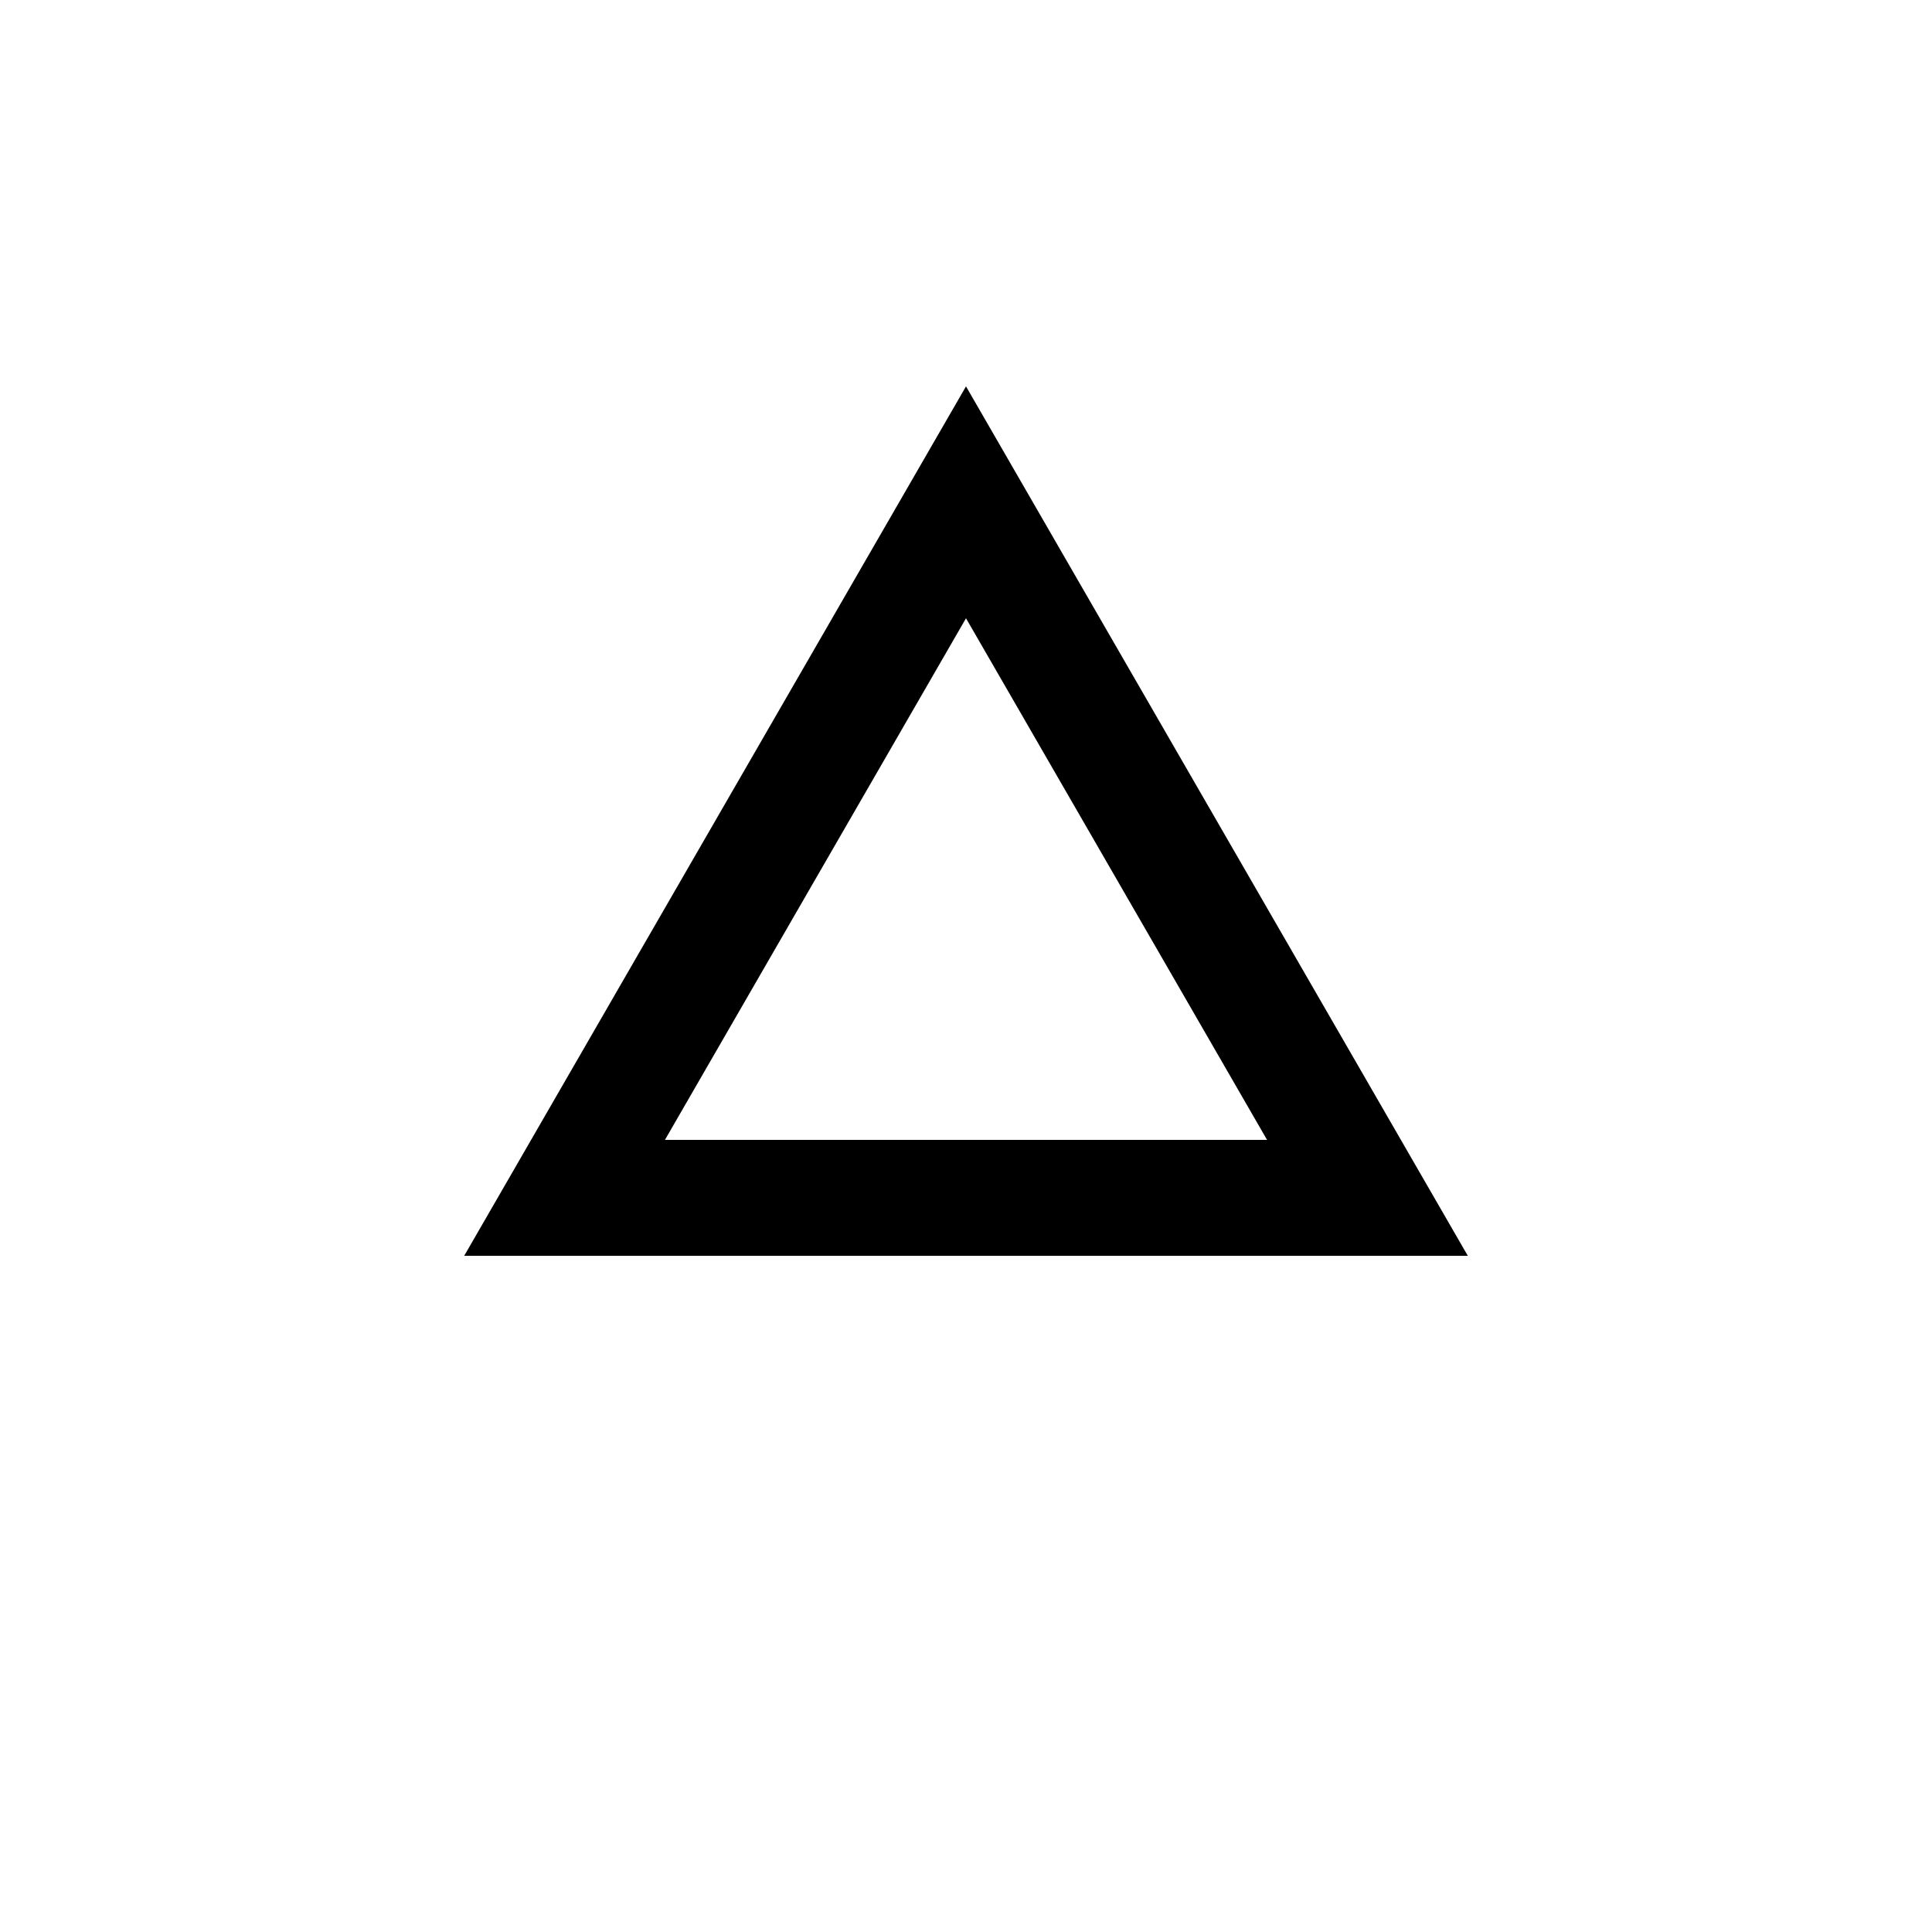
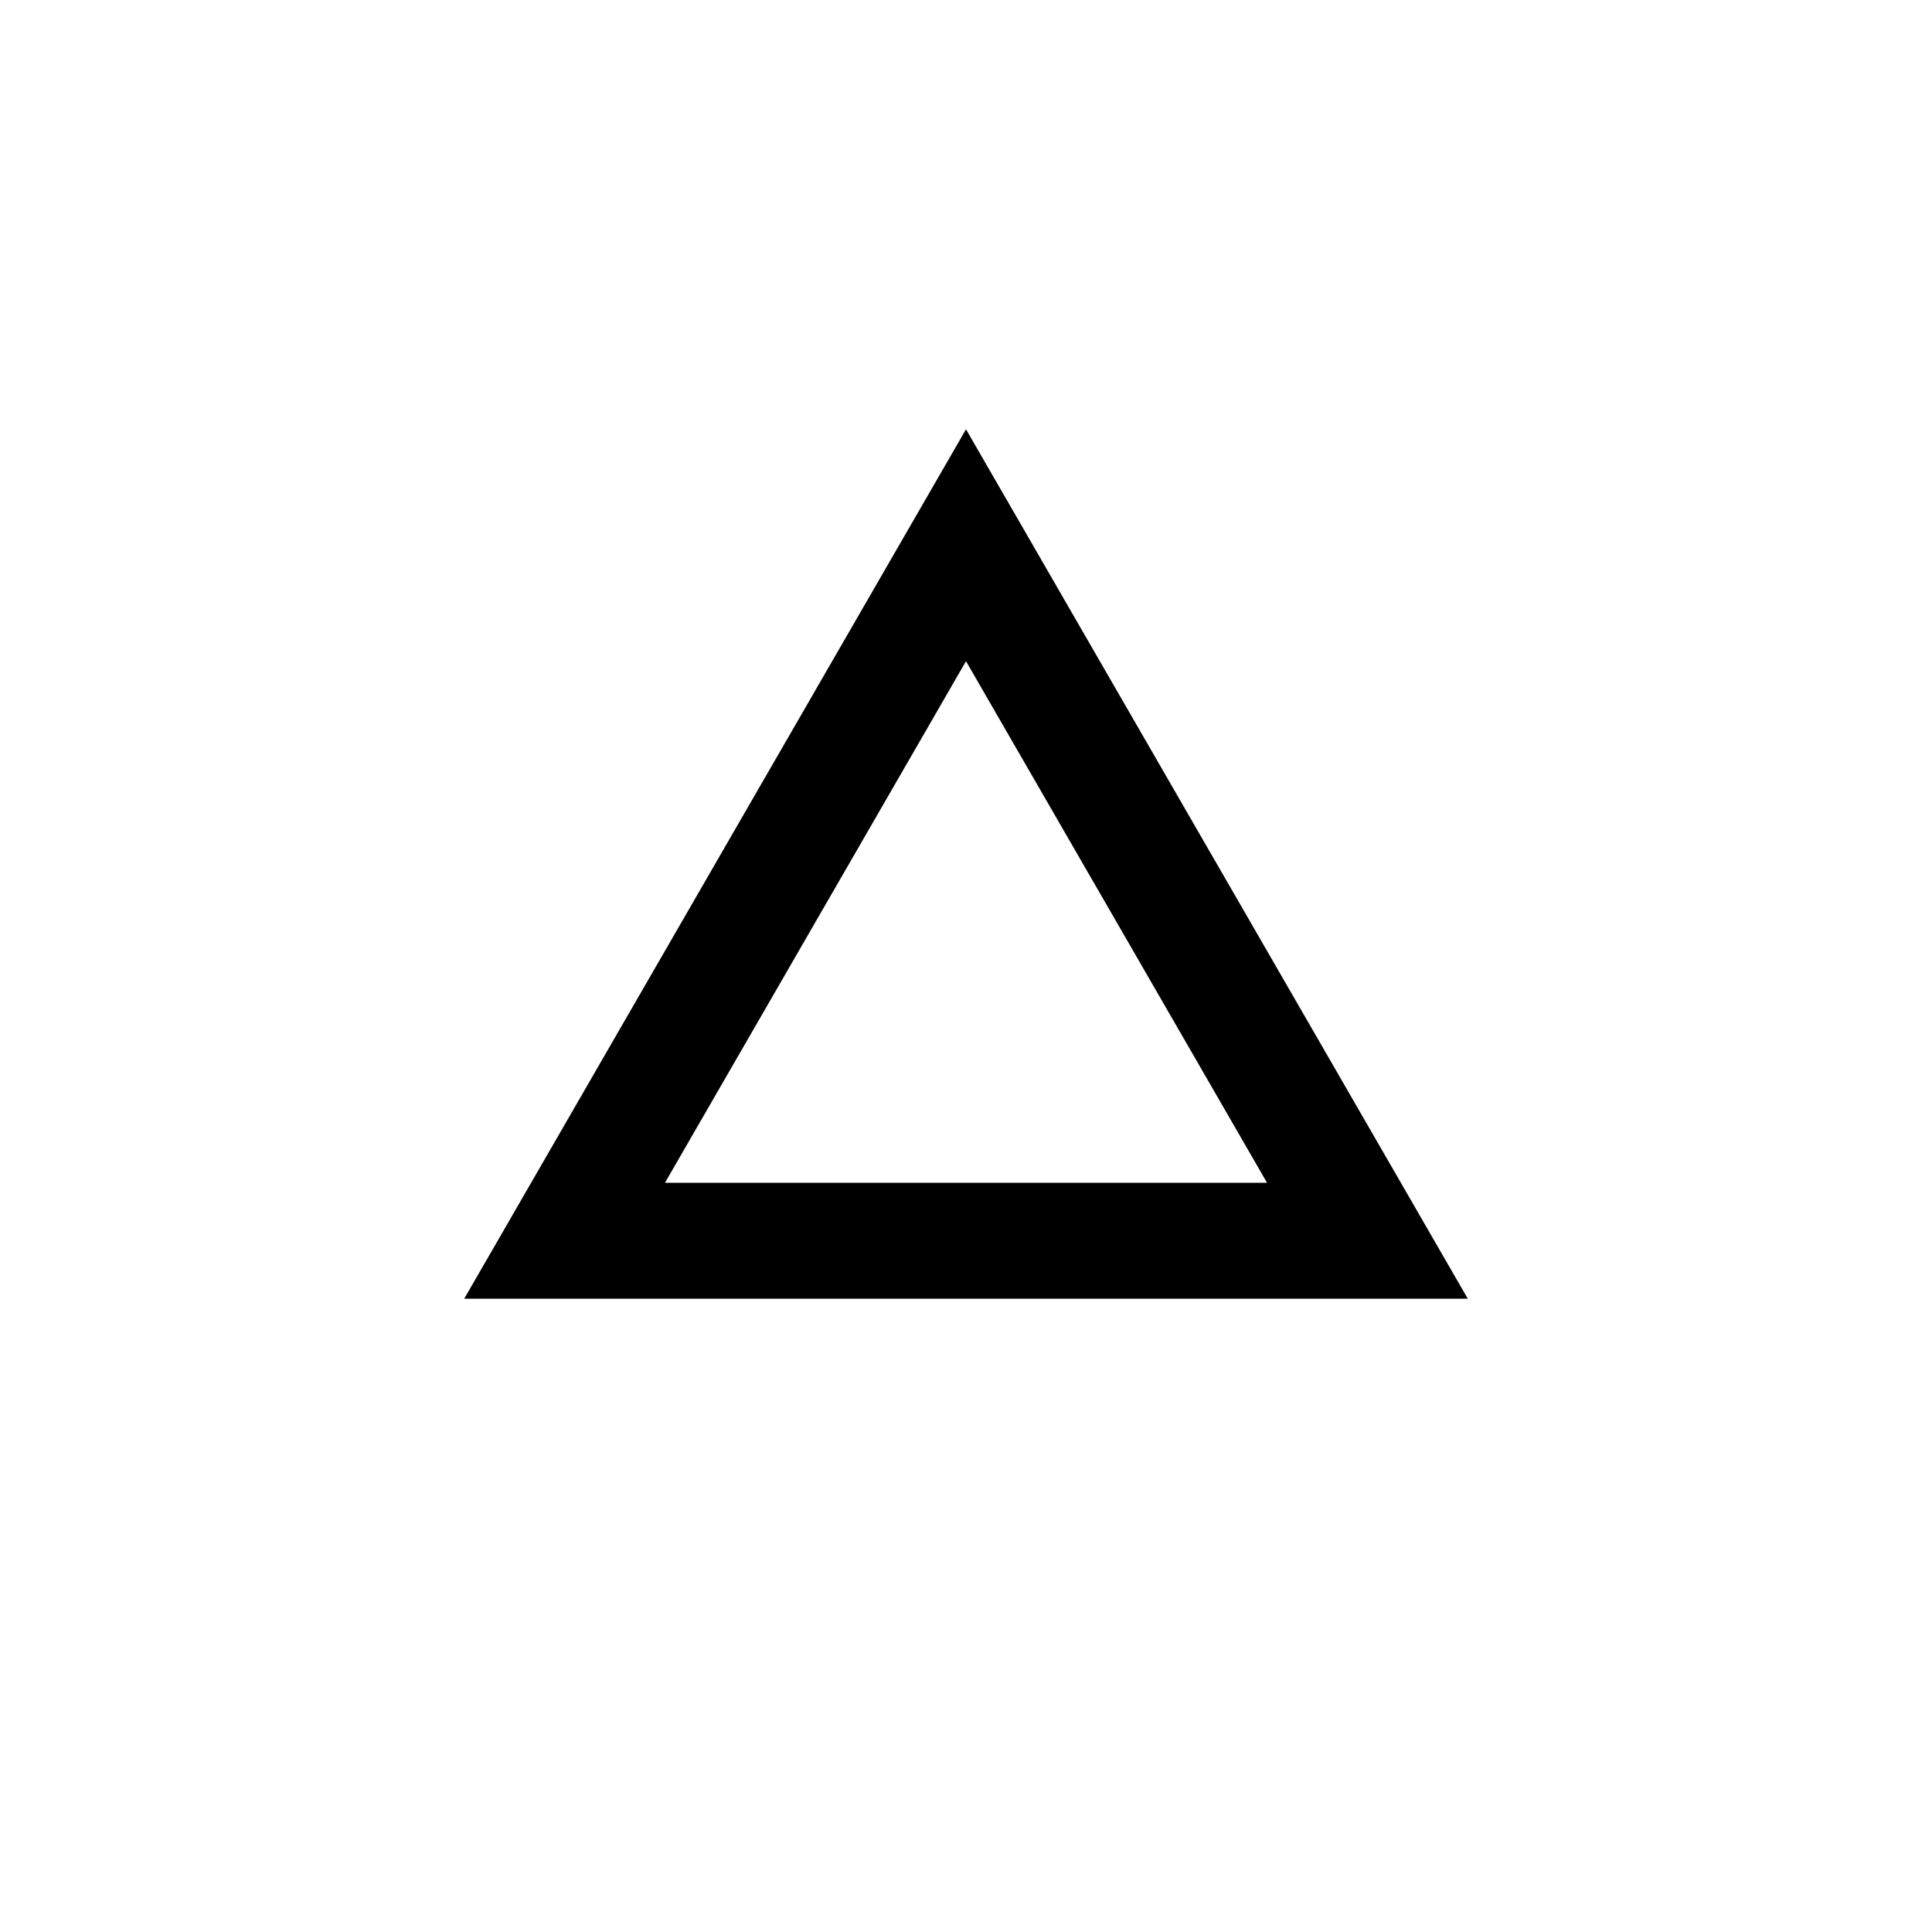
<svg xmlns="http://www.w3.org/2000/svg" height="35px" viewBox="-5 -5 45 45" width="35px">
-   <polygon fill="none" stroke="#000000" stroke-width="2.7px" points="17.50,6.70 26.85,22.90 8.15,22.90 17.50,6.70" />
+   <polygon fill="none" stroke="#000000" stroke-width="2.7px" points="17.50,7.70 26.85,23.90 8.15,23.90 17.50,7.70" />
</svg>
